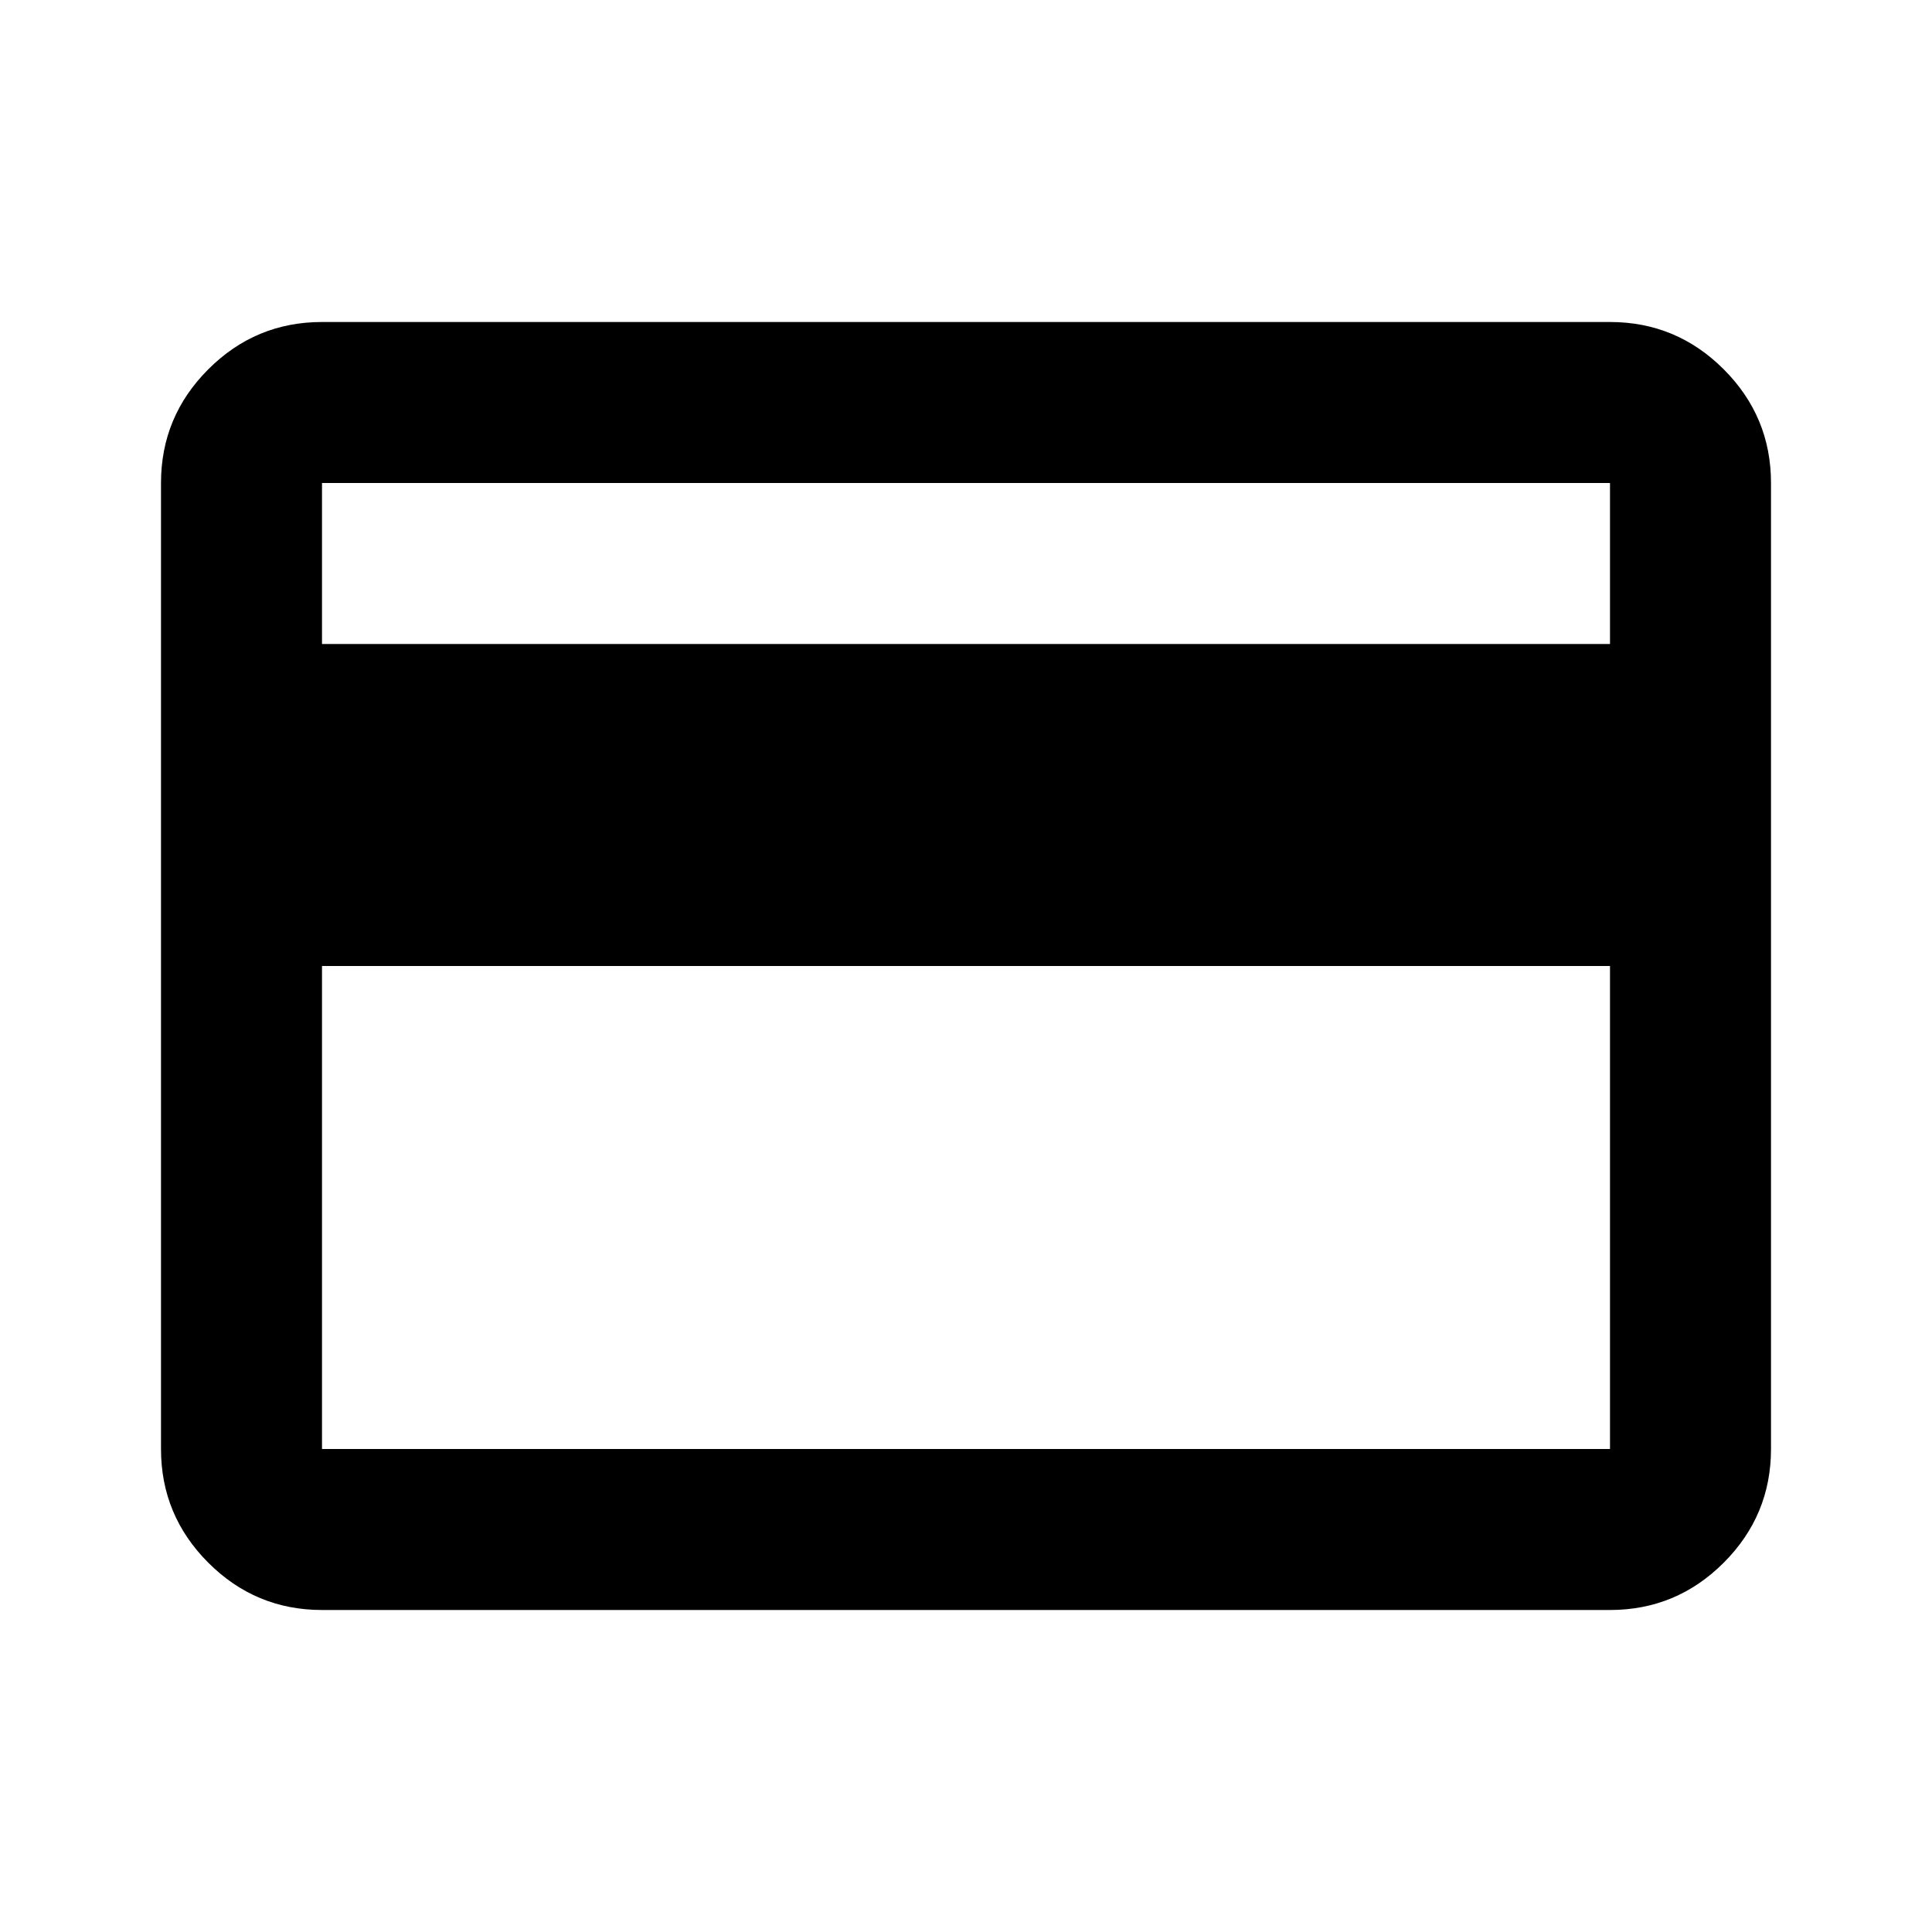
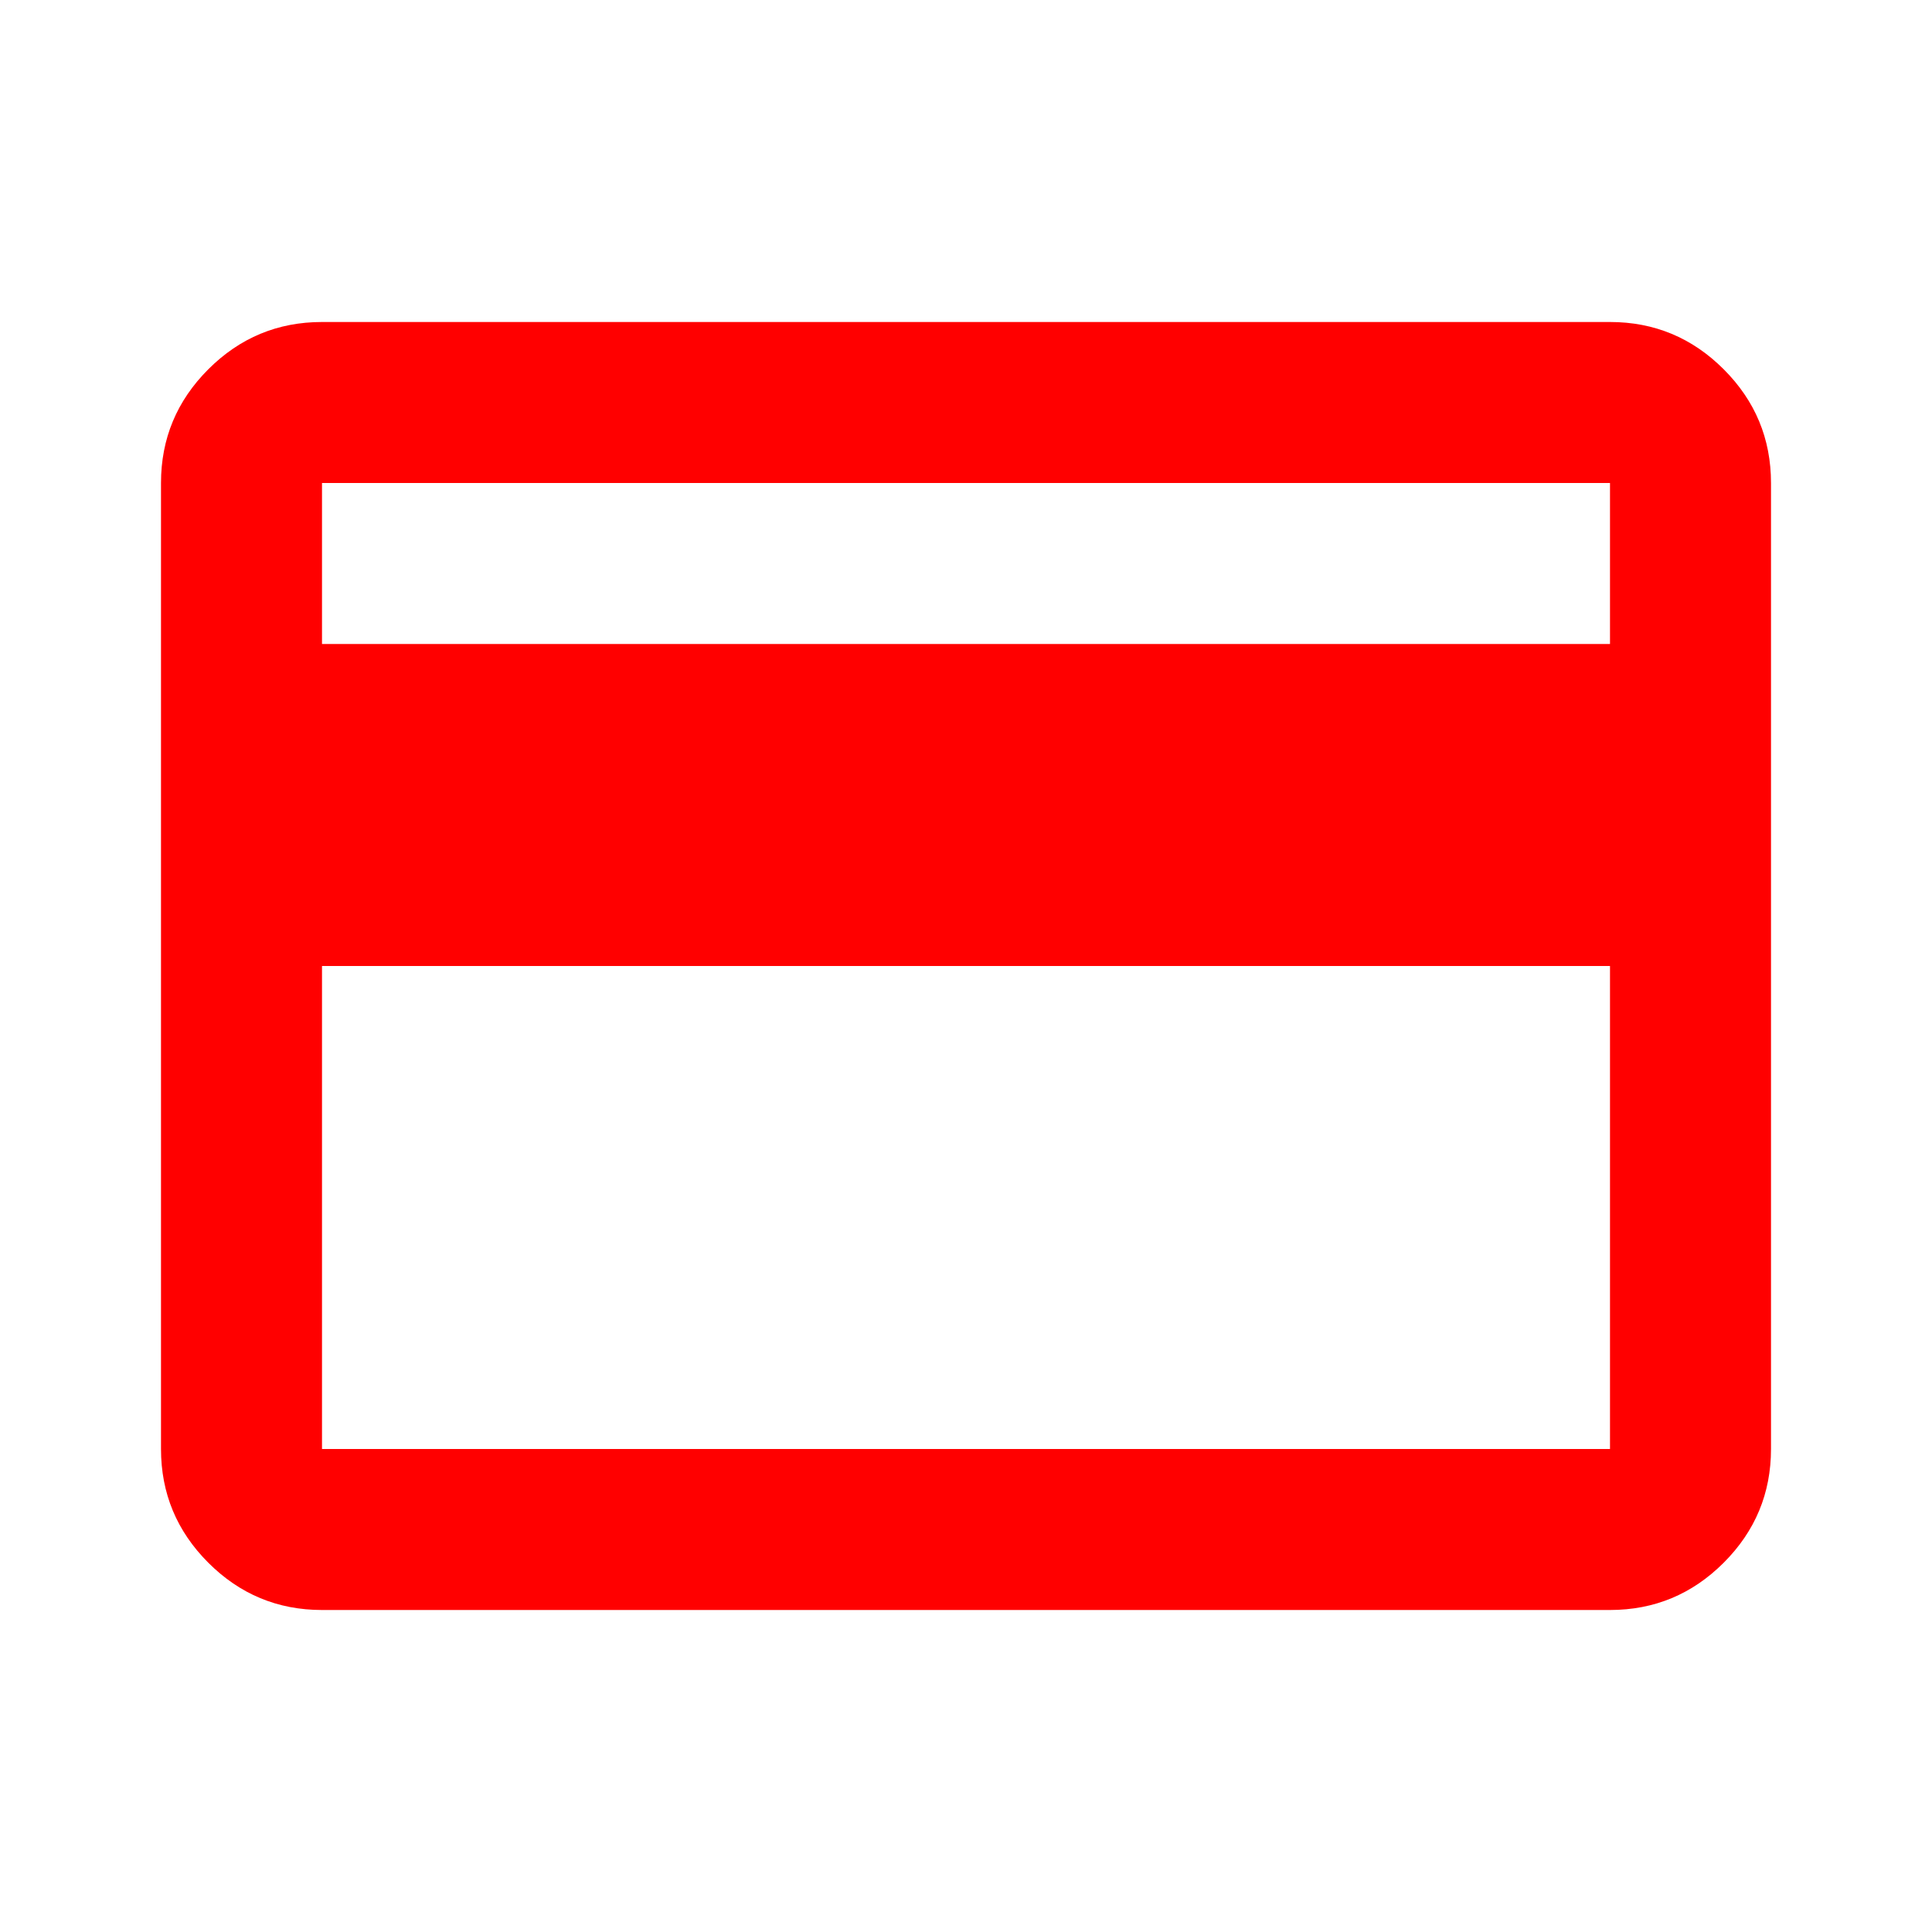
<svg xmlns="http://www.w3.org/2000/svg" height="24" viewBox="0 -960 960 960" width="24">
-   <path d="M880-720v480q0 33-23.5 56.5T800-160H160q-33 0-56.5-23.5T80-240v-480q0-33 23.5-56.5T160-800h640q33 0 56.5 23.5T880-720Zm-720 80h640v-80H160v80Zm0 160v240h640v-240H160Zm0 240v-480 480Z" />
+   <path fill="#FF0000" d="M880-720v480q0 33-23.5 56.5T800-160H160q-33 0-56.5-23.5T80-240v-480q0-33 23.5-56.5T160-800h640q33 0 56.5 23.5T880-720Zm-720 80h640v-80H160v80Zm0 160v240h640v-240H160Zm0 240v-480 480Z" />
</svg>
